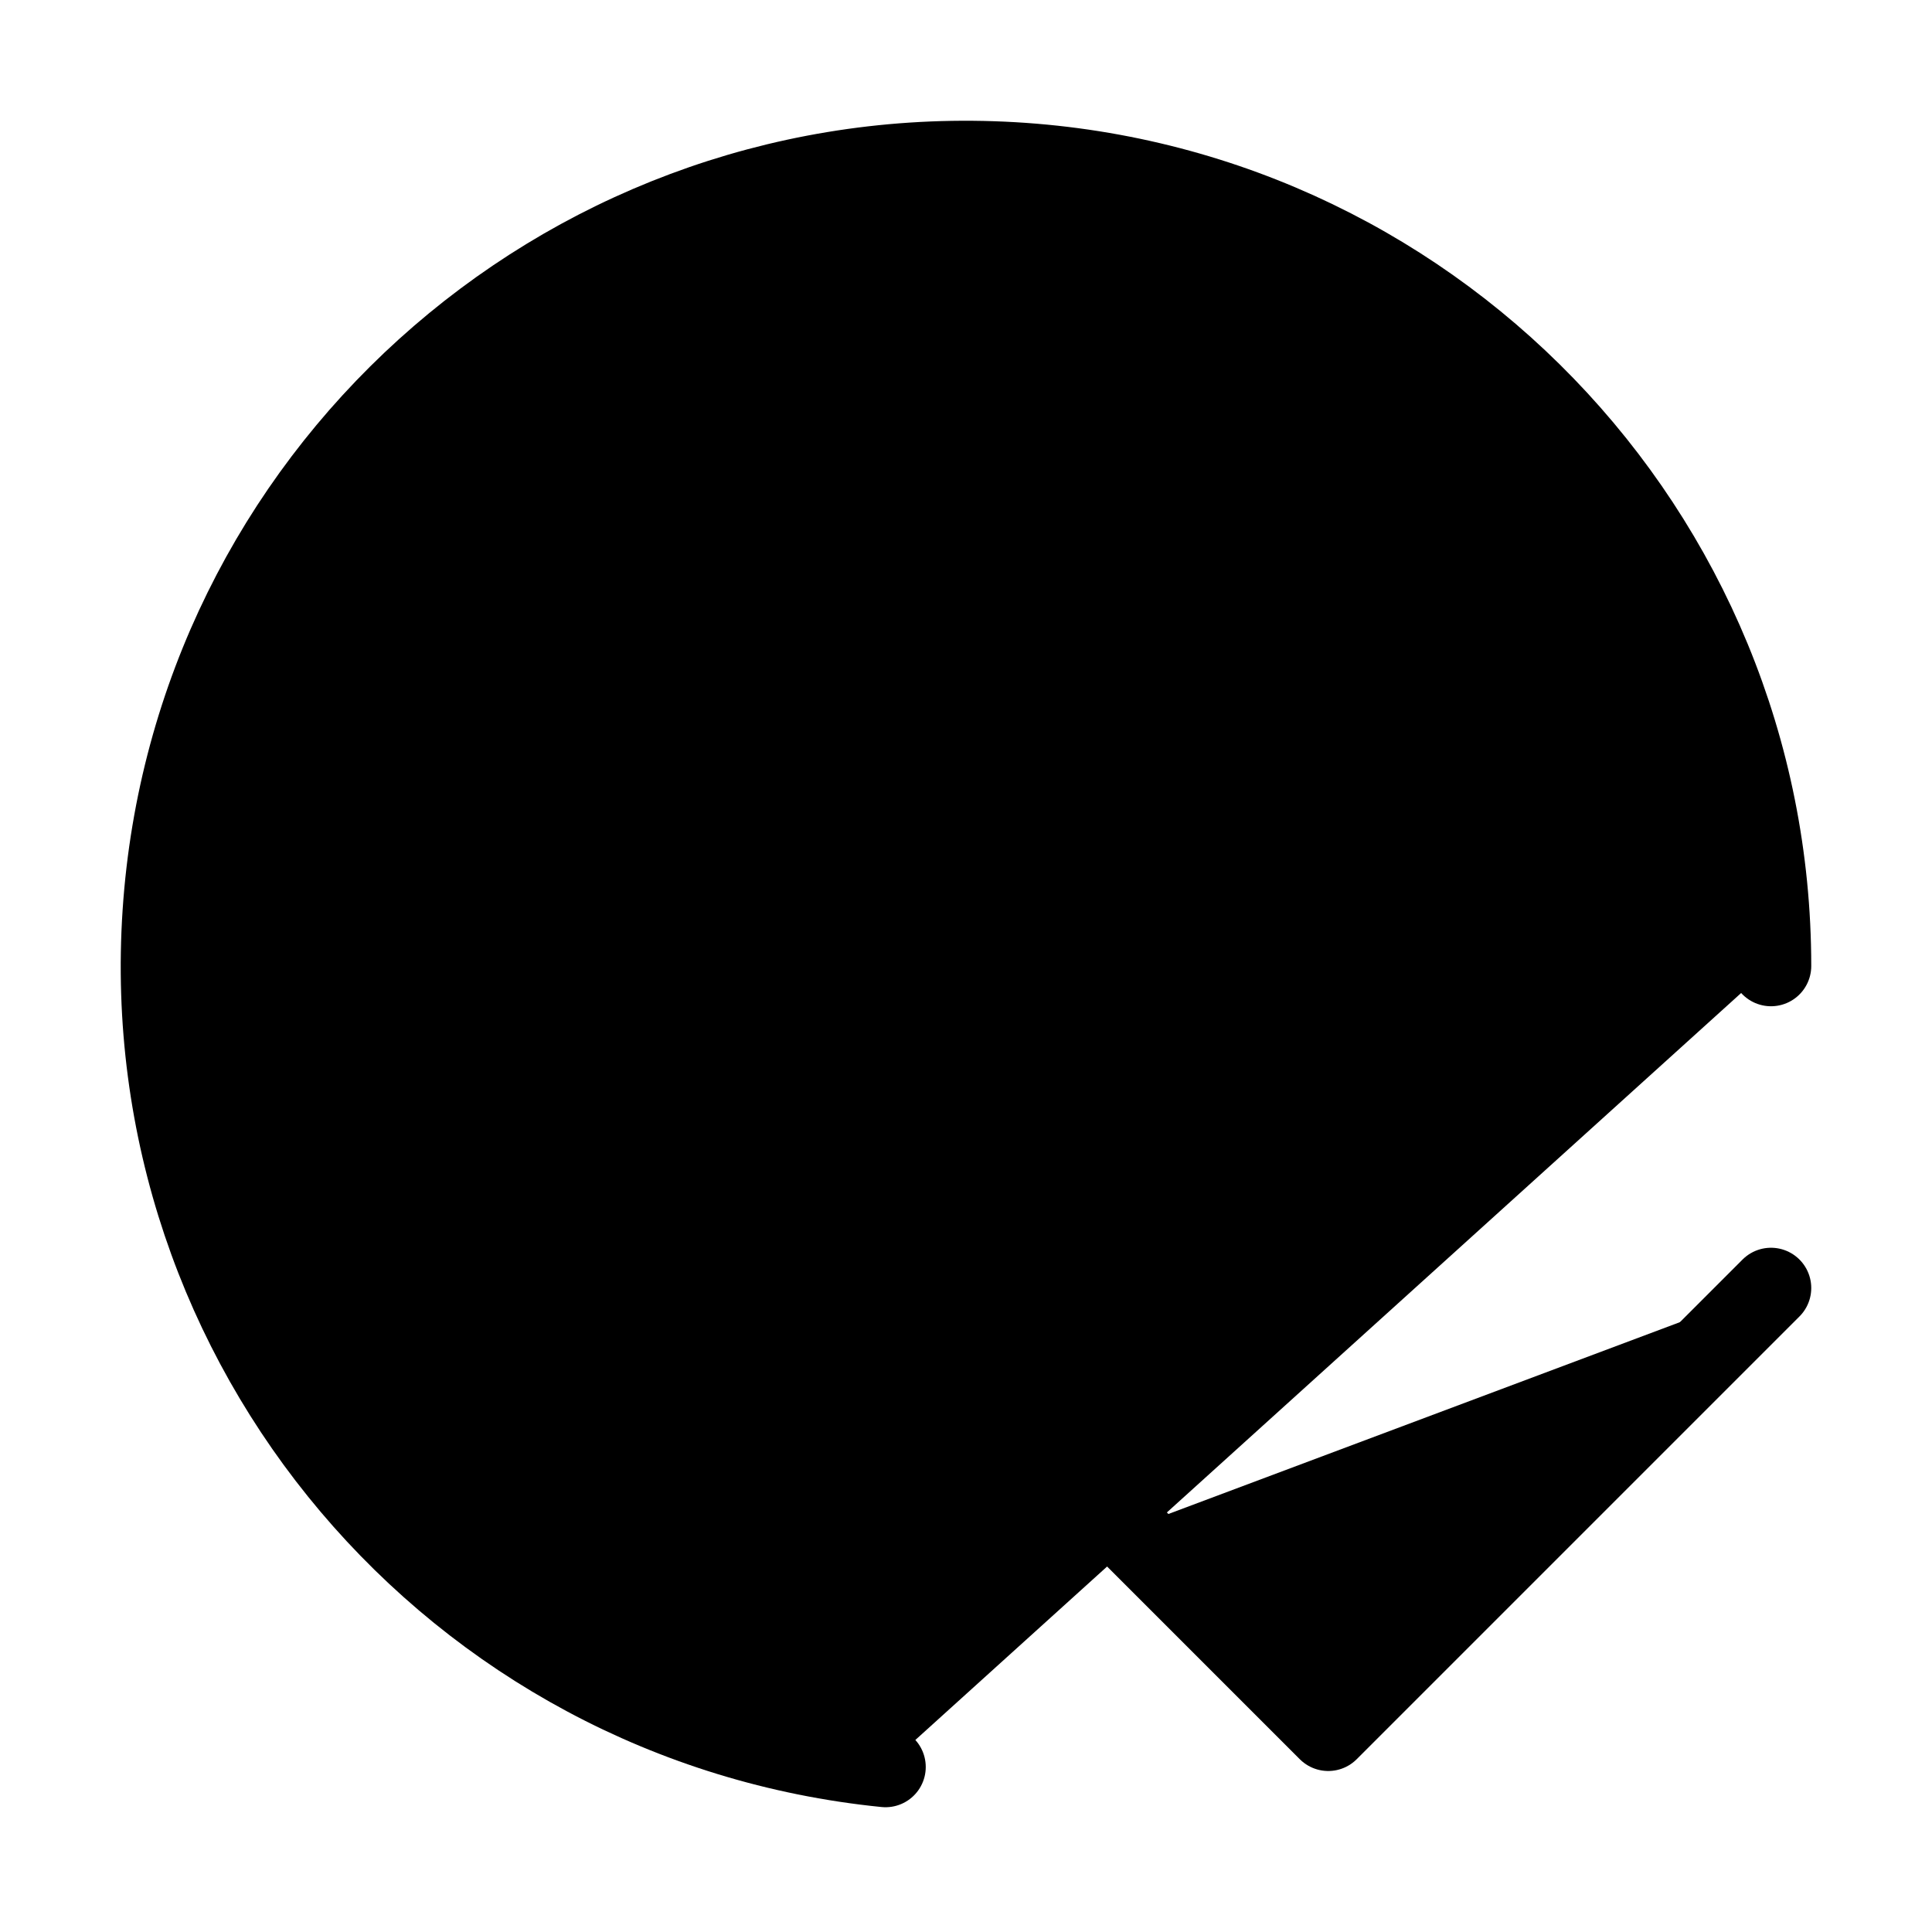
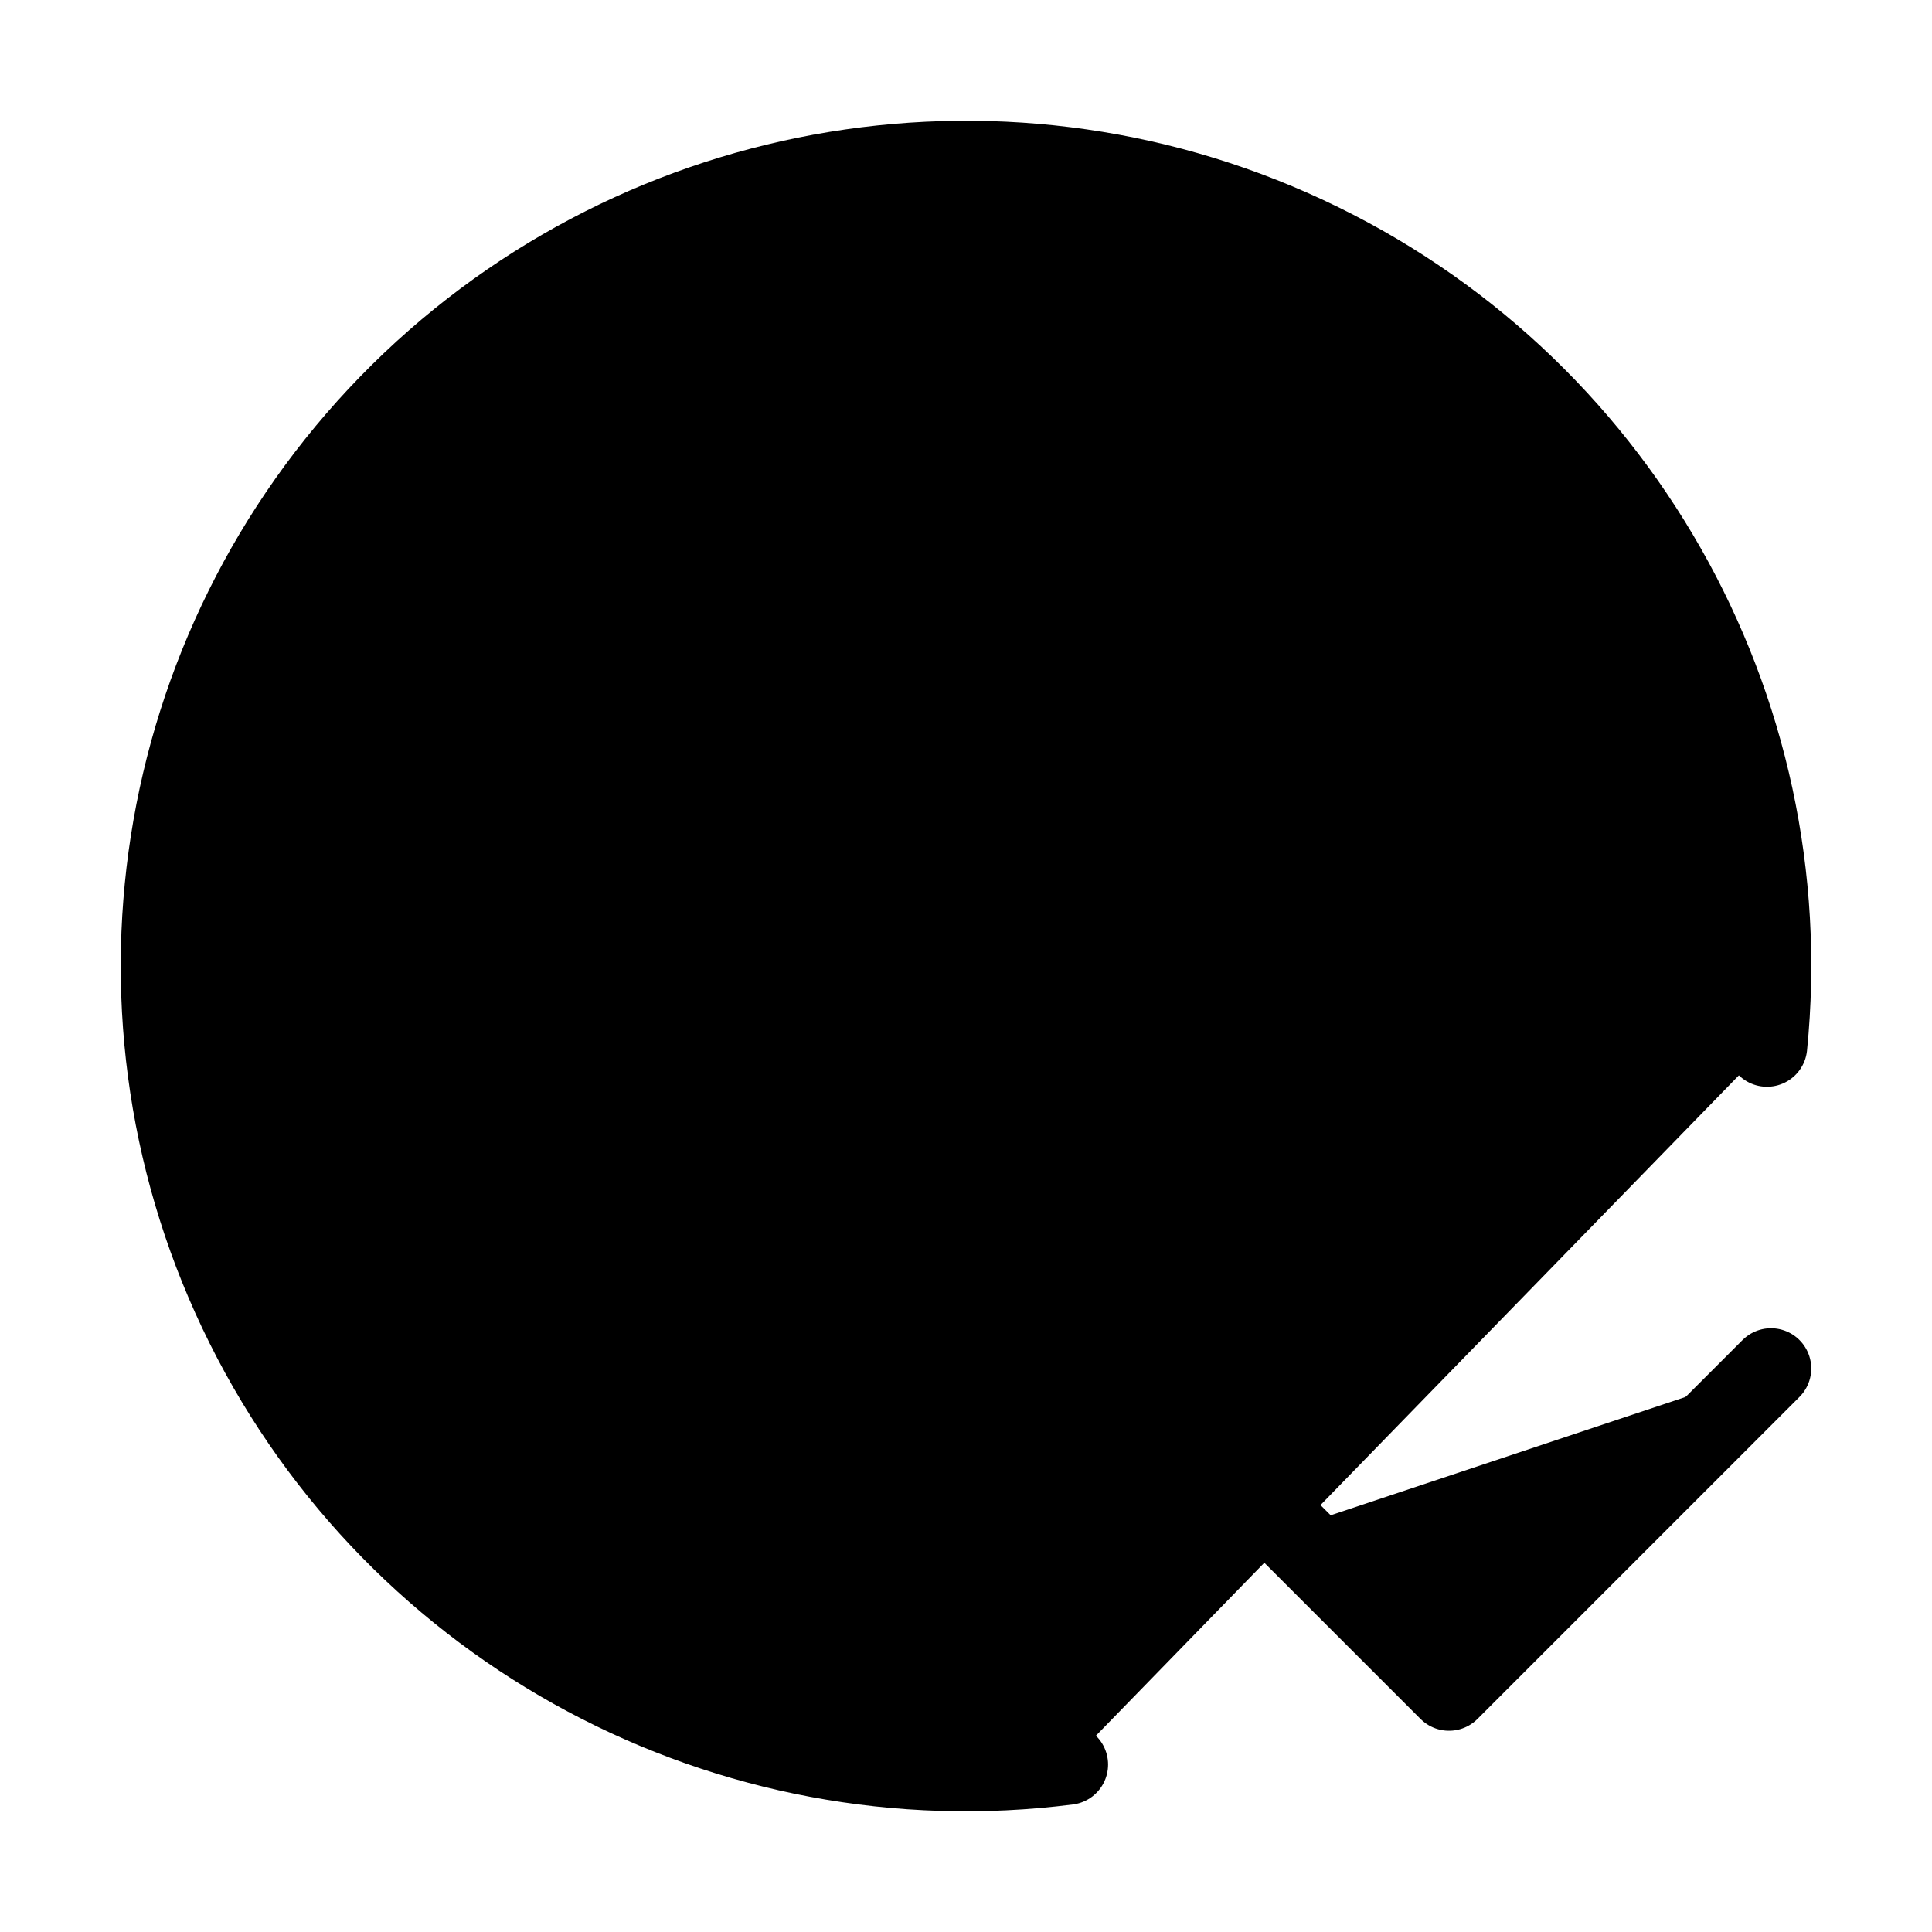
<svg xmlns="http://www.w3.org/2000/svg" width="24" height="24" viewBox="0 0 24 24" fill="currentColor" stroke="currentColor" stroke-width="calc((100vw - 100vh) / 10)" stroke-linecap="round" stroke-linejoin="round">
+   <path vector-effect="non-scaling-stroke" d="M21.95 13a10 10 0 1 0-8.685 8.92" />
  <path vector-effect="non-scaling-stroke" d="M12 6v6l4 2" />
-   <path vector-effect="non-scaling-stroke" d="M22 12a10 10 0 1 0-11 9.95" />
-   <path vector-effect="non-scaling-stroke" d="m22 16-5.5 5.5L14 19" />
+   <path vector-effect="non-scaling-stroke" d="m16 19 2 2 4-4" />
</svg>
